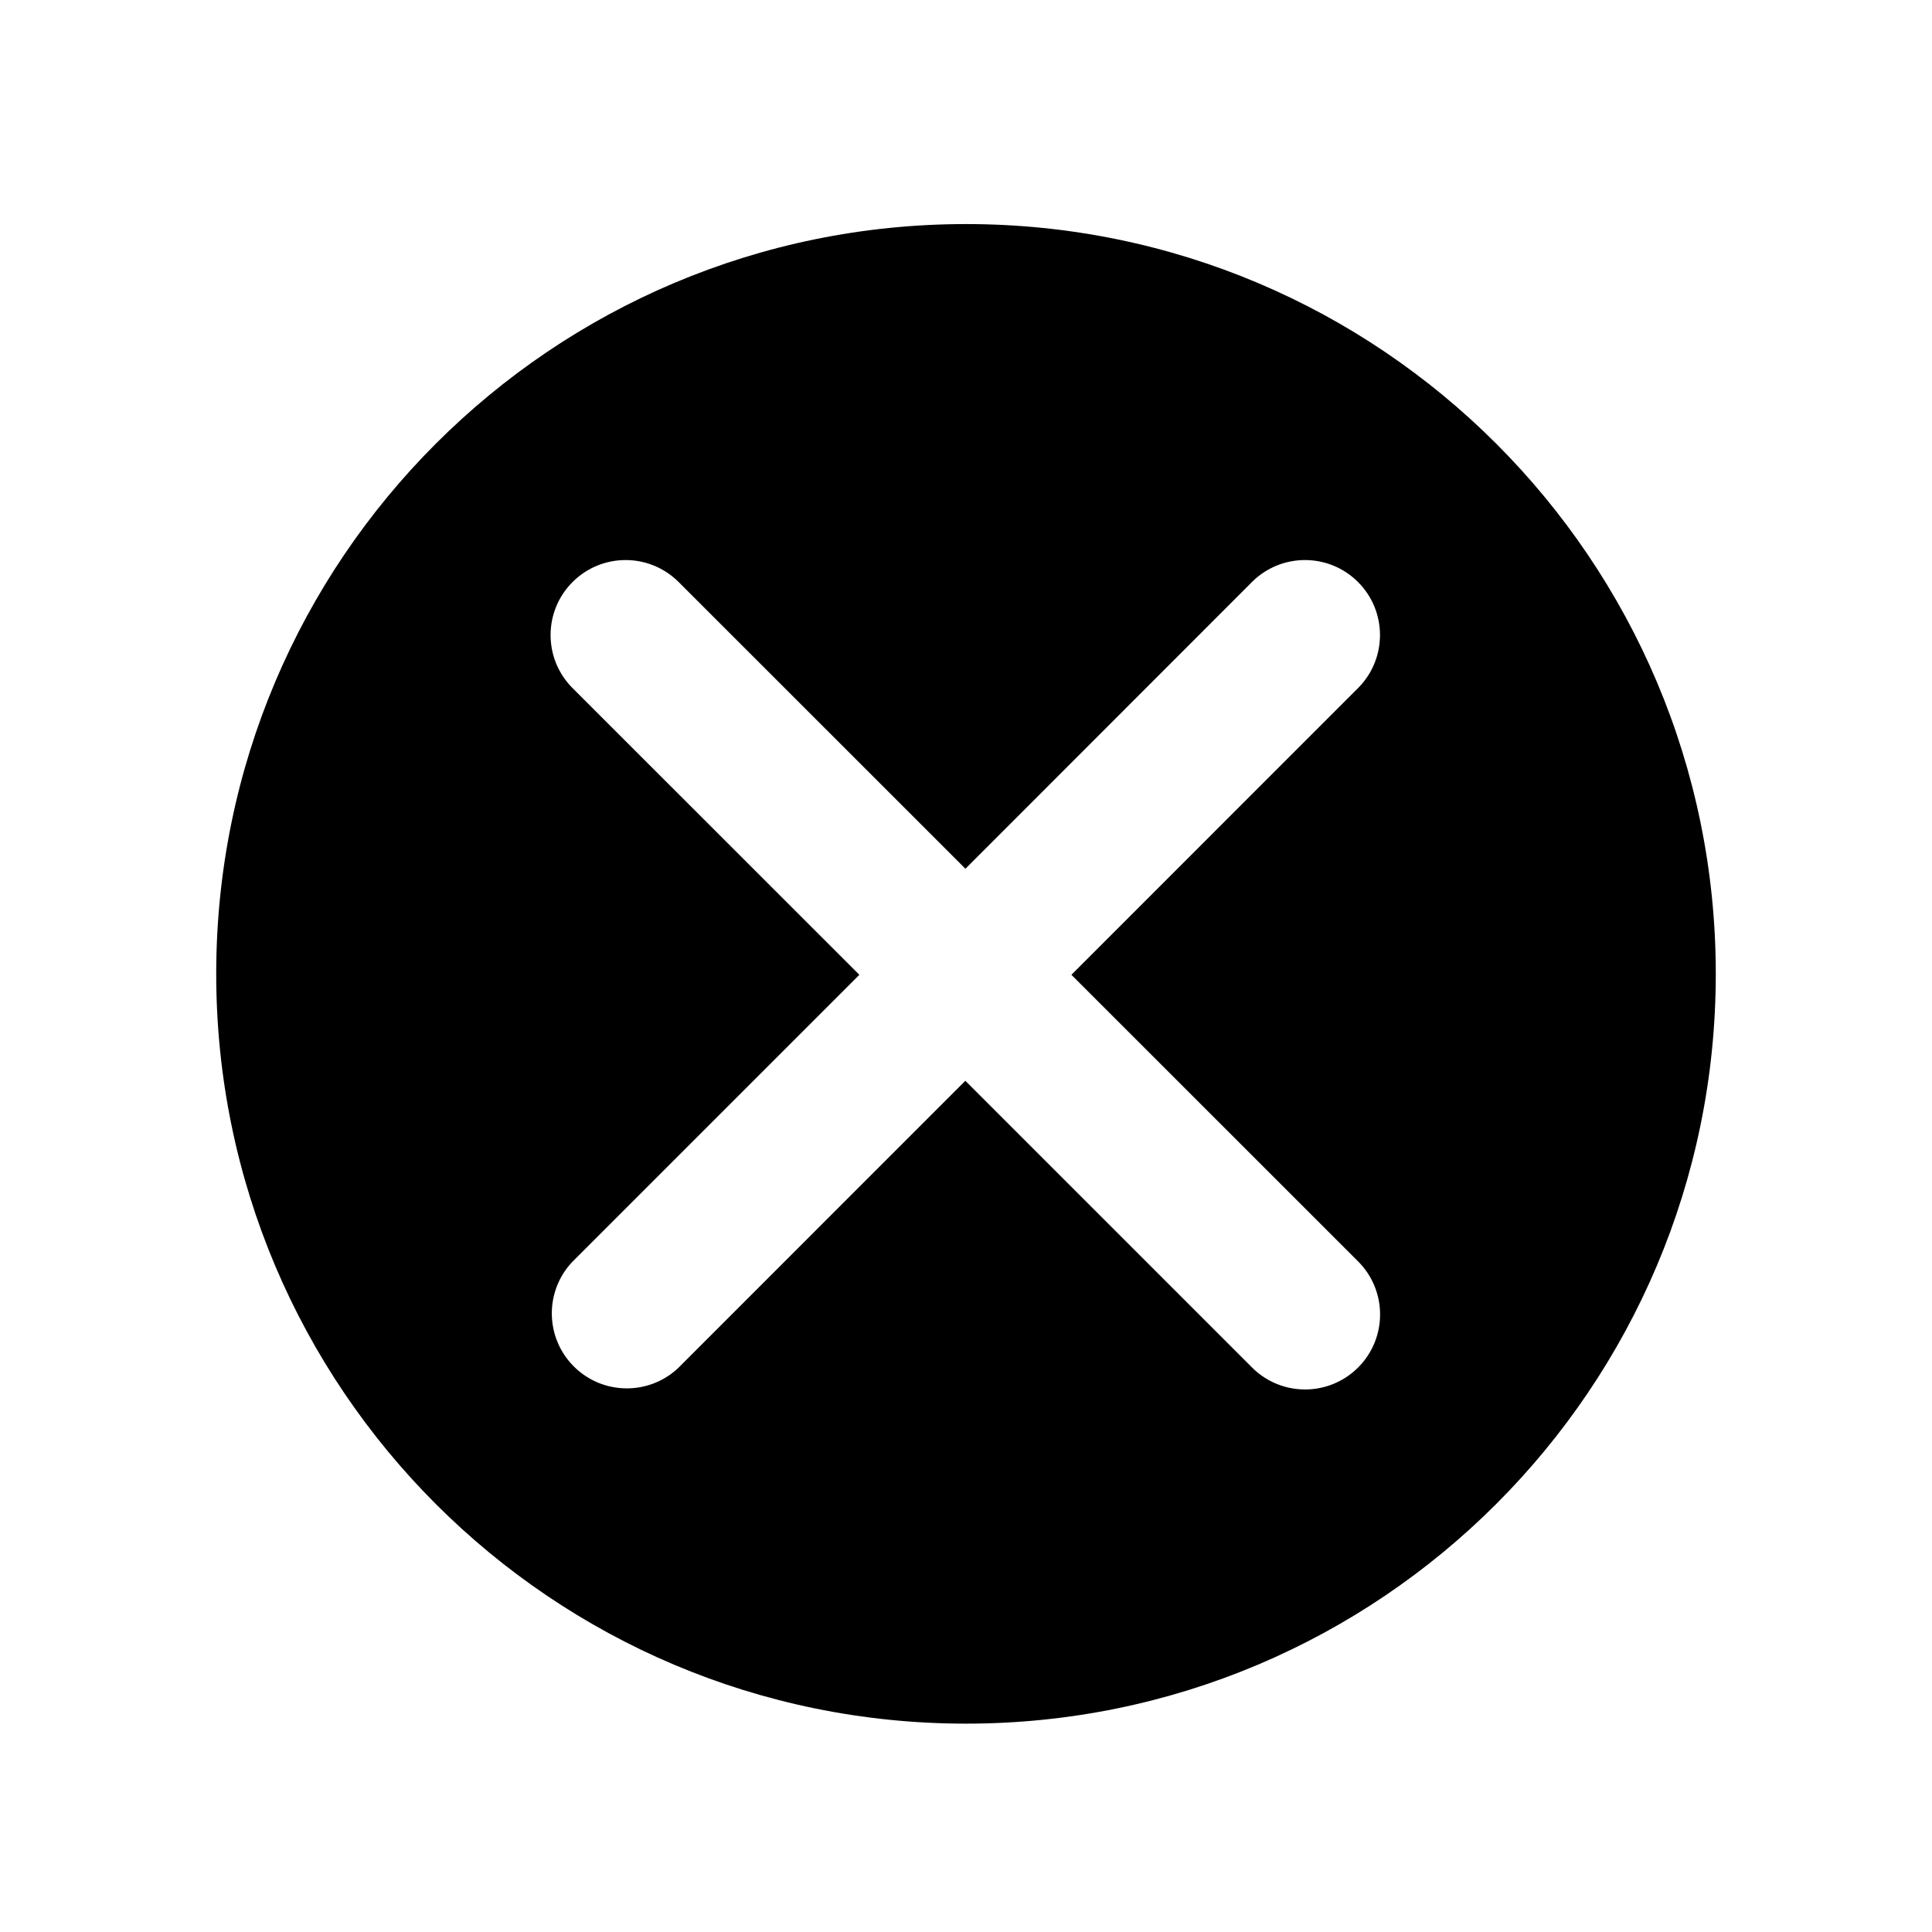
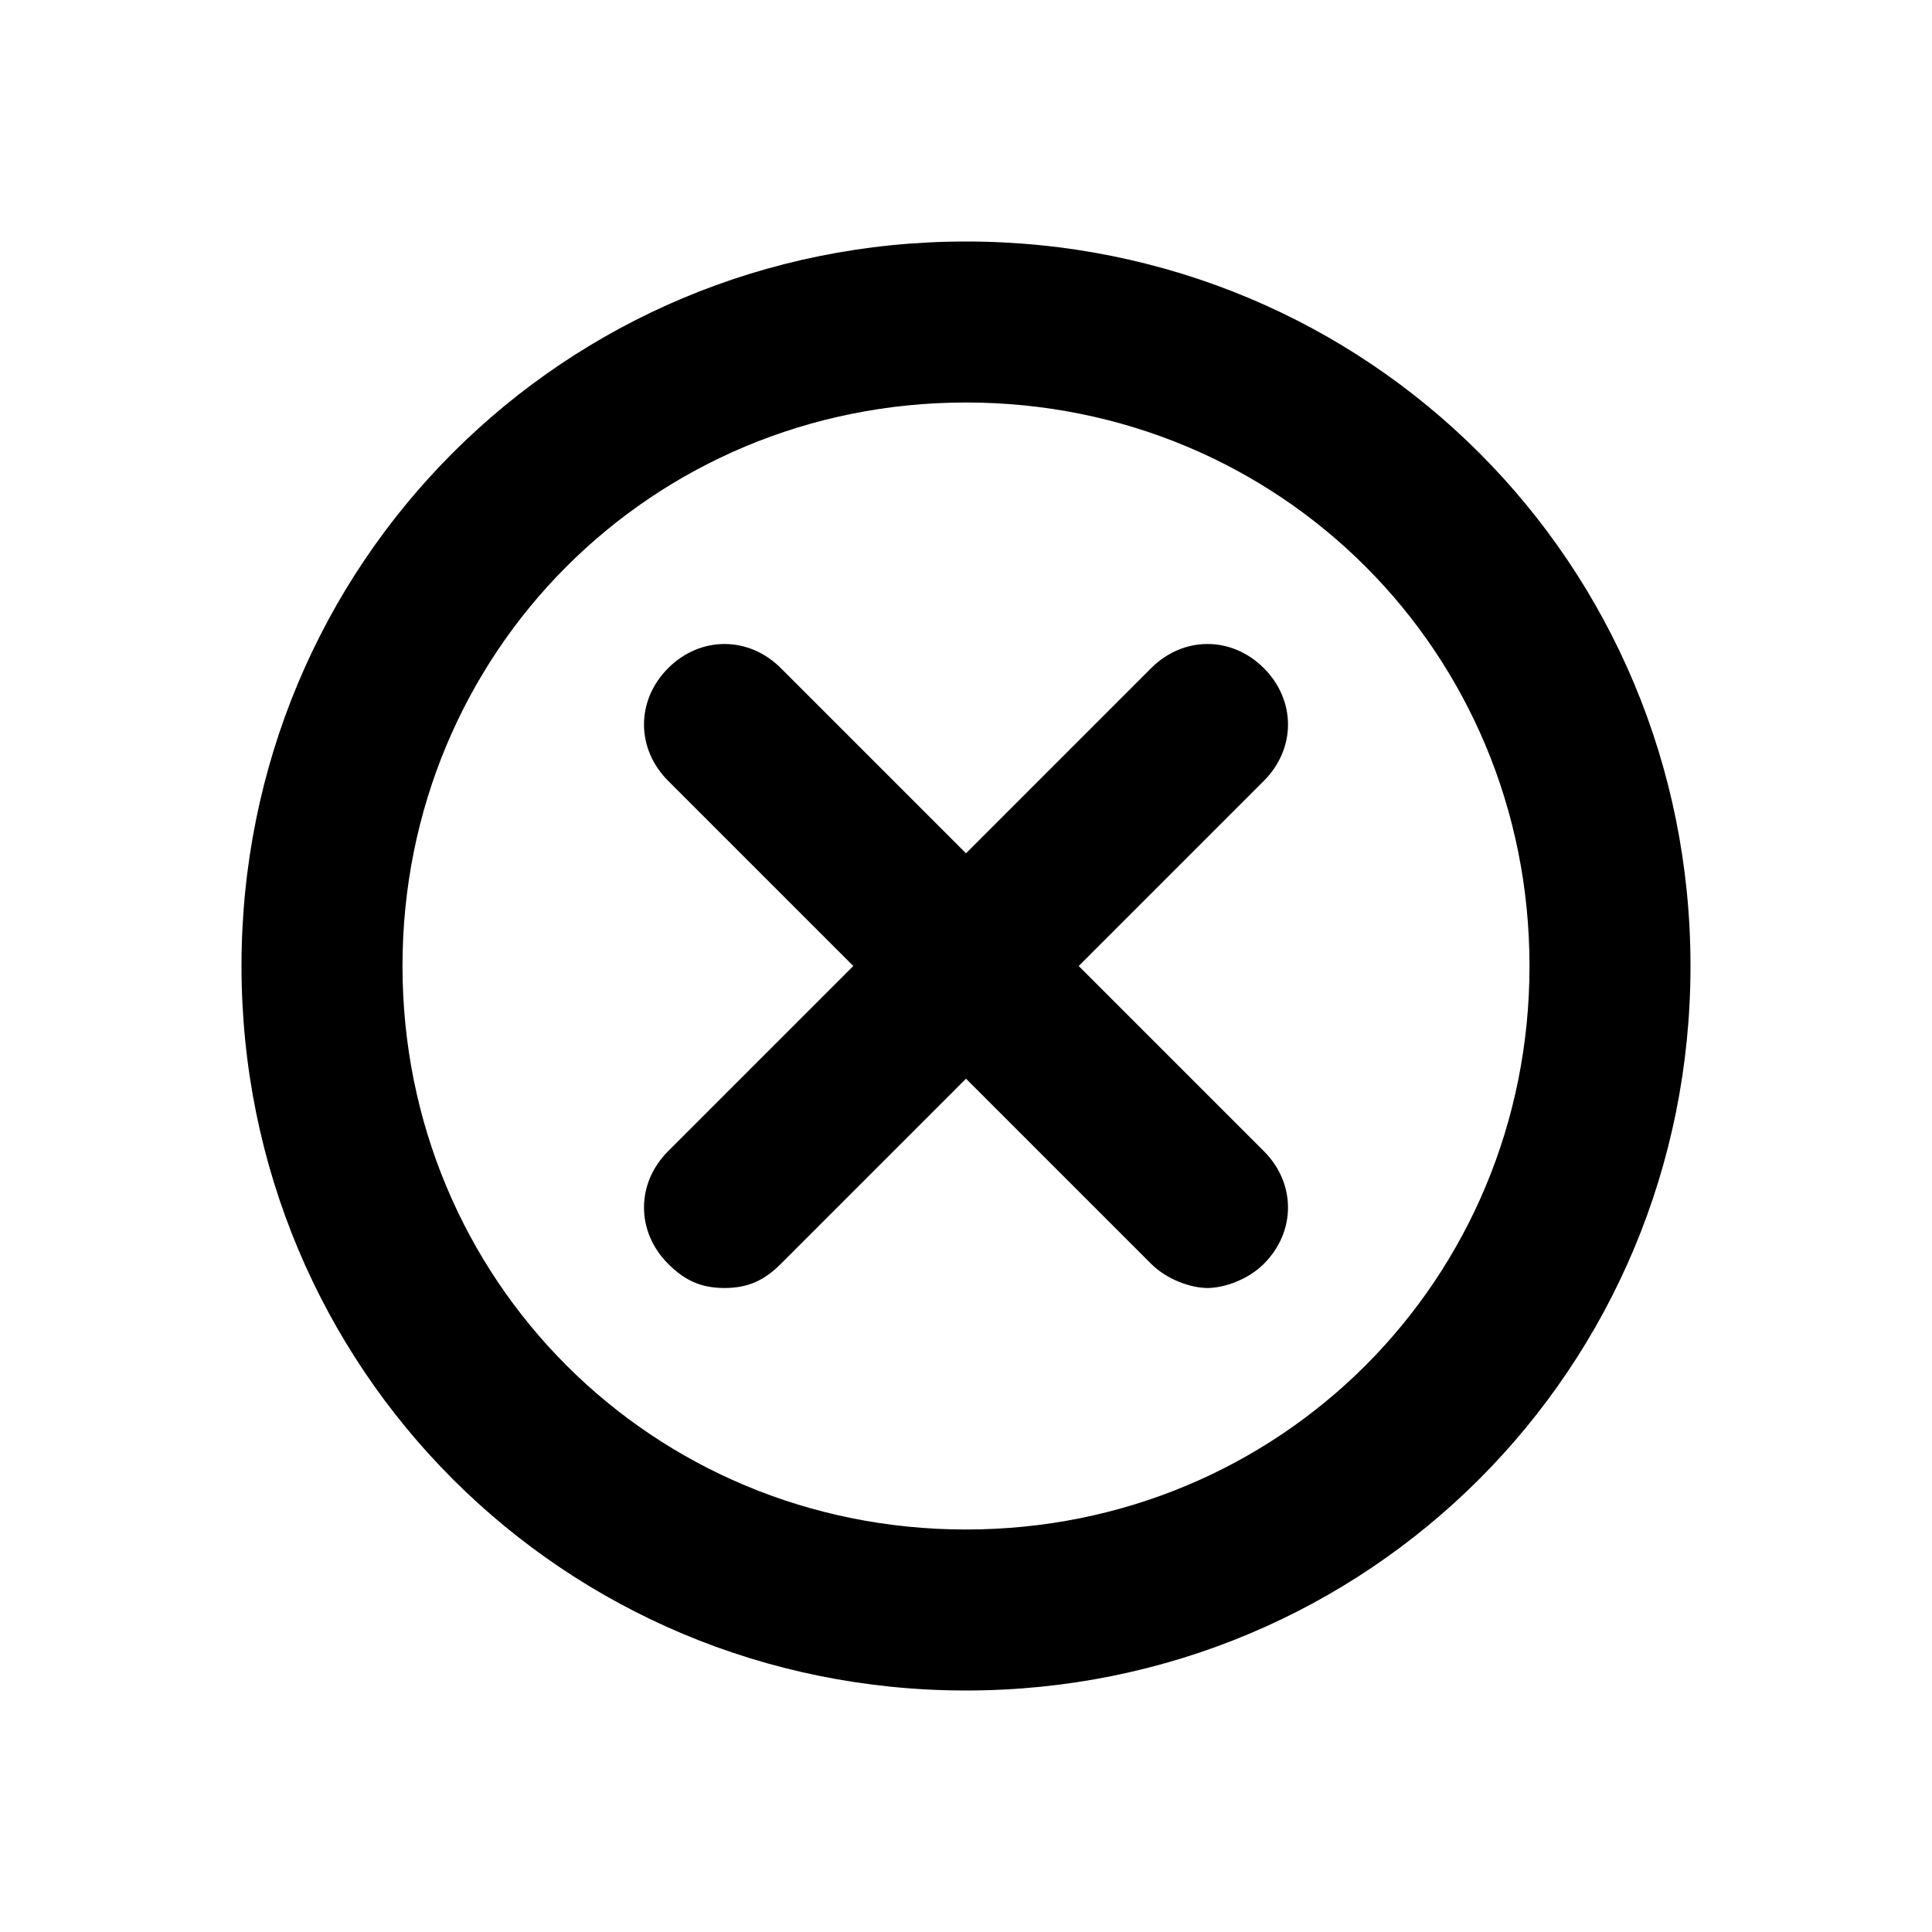
- <svg xmlns="http://www.w3.org/2000/svg" fill="#000000" width="800px" height="800px" viewBox="-1.7 0 20.4 20.4" class="cf-icon-svg">
-   <path d="M16.417 10.283A7.917 7.917 0 1 1 8.5 2.366a7.916 7.916 0 0 1 7.917 7.917zm-6.804.01 3.032-3.033a.792.792 0 0 0-1.12-1.12L8.494 9.173 5.46 6.14a.792.792 0 0 0-1.12 1.12l3.034 3.033-3.033 3.033a.792.792 0 0 0 1.12 1.119l3.032-3.033 3.033 3.033a.792.792 0 0 0 1.12-1.12z" />
+ <svg xmlns="http://www.w3.org/2000/svg" width="800px" height="800px" viewBox="0 0 24 24" version="1.1" xml:space="preserve">
+   <style type="text/css">
+ 	.st0{opacity:0.2;fill:none;stroke:#000000;stroke-width:5.000000e-02;stroke-miterlimit:10;}
+ </style>
+   <g id="grid_system" />
+   <g id="_icons">
+     <path d="M8.3,15.7C8.5,15.9,8.7,16,9,16s0.5-0.1,0.7-0.3l2.3-2.3l2.3,2.3c0.2,0.2,0.5,0.3,0.7,0.3s0.5-0.1,0.7-0.3   c0.4-0.4,0.4-1,0-1.4L13.4,12l2.3-2.3c0.4-0.4,0.4-1,0-1.4s-1-0.4-1.4,0L12,10.6L9.7,8.3c-0.4-0.4-1-0.4-1.4,0s-0.4,1,0,1.4   l2.3,2.3l-2.3,2.3C7.9,14.7,7.9,15.3,8.3,15.7z" />
+     <path d="M12,21c5,0,9-4,9-9s-4-9-9-9s-9,4-9,9S7,21,12,21z M12,5c3.9,0,7,3.1,7,7s-3.1,7-7,7s-7-3.1-7-7S8.1,5,12,5z" />
+   </g>
</svg>
